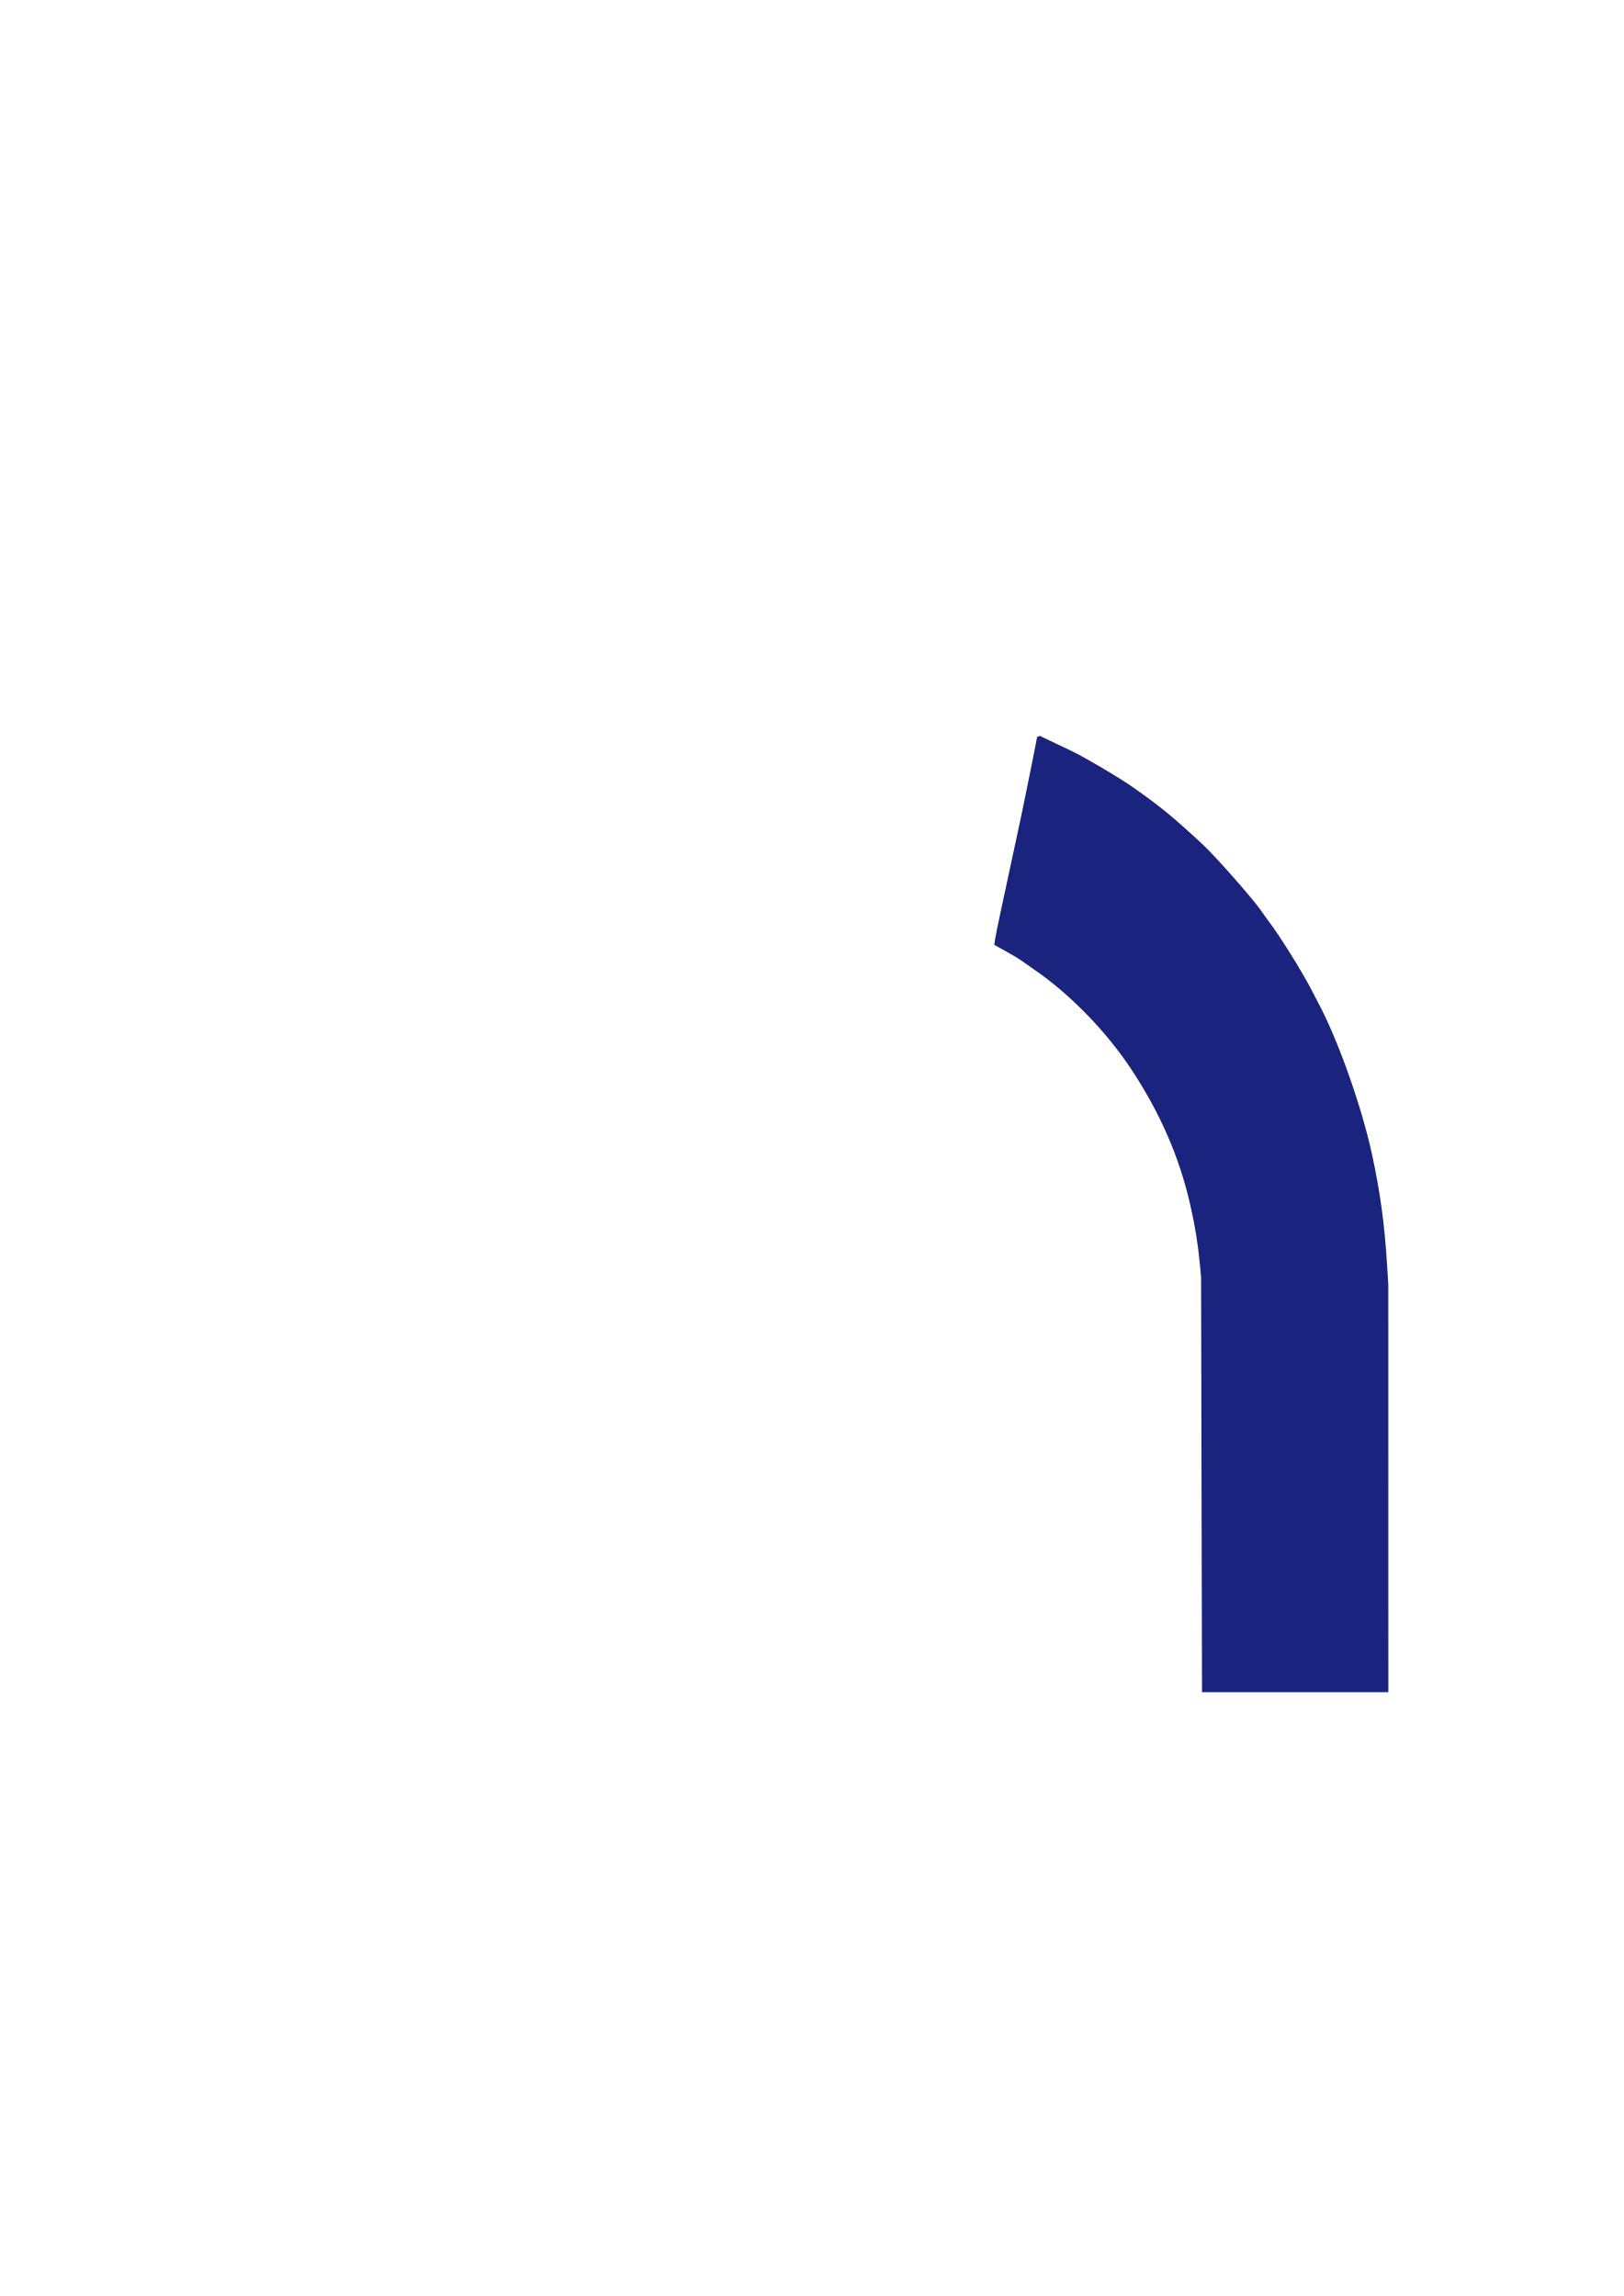
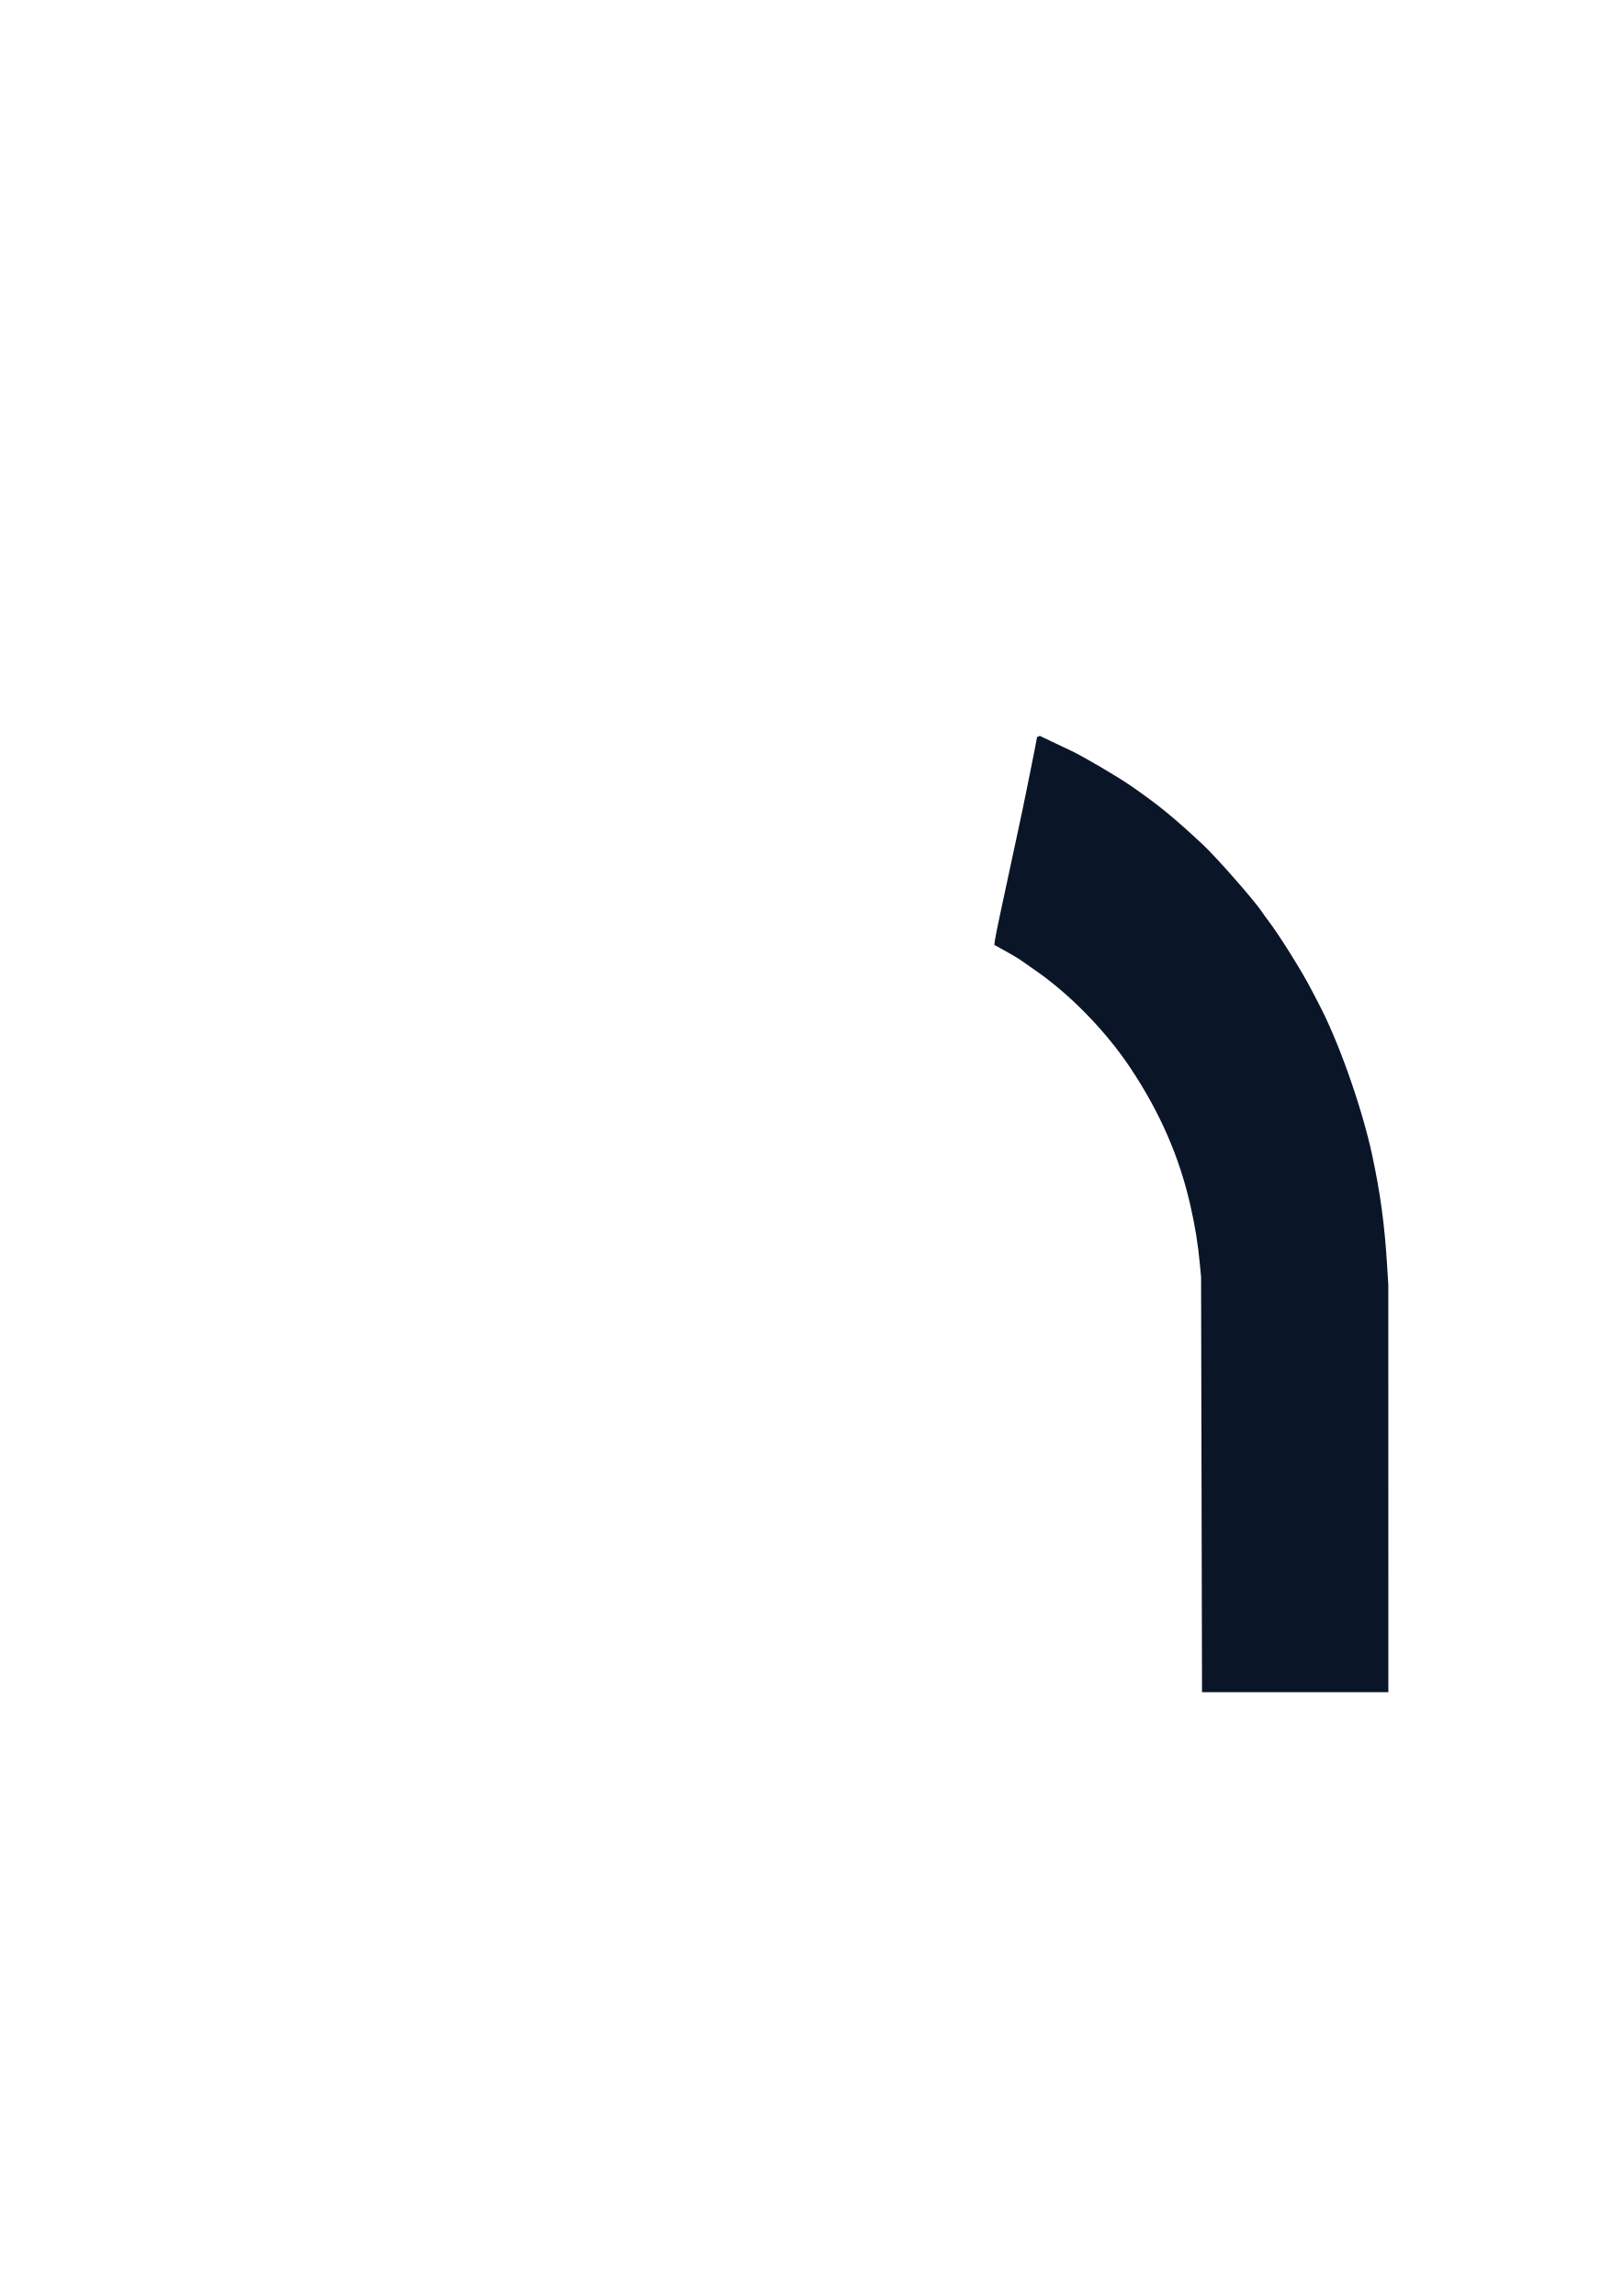
<svg xmlns="http://www.w3.org/2000/svg" viewBox="0 0 210 297">
-   <path fill="#1A237E" d="m 155.4,192.047 -0.06,-26.846 -0.159,-1.686 c -0.255,-2.694 -0.604,-4.855 -1.234,-7.628 -1.423,-6.266 -3.922,-11.989 -7.75,-17.743 -3.194,-4.801 -7.88,-9.596 -12.42,-12.71 -0.792,-0.543 -1.611,-1.116 -1.819,-1.272 -0.208,-0.156 -1.051,-0.656 -1.871,-1.109 l -1.492,-0.825 0.096,-0.681 c 0.053,-0.375 0.359,-1.895 0.679,-3.378 0.916,-4.238 1.819,-8.445 2.207,-10.283 0.196,-0.927 0.471,-2.217 0.613,-2.866 0.142,-0.649 0.382,-1.825 0.535,-2.613 0.153,-0.788 0.421,-2.116 0.597,-2.95 0.175,-0.834 0.428,-2.101 0.562,-2.815 l 0.243,-1.298 0.18,-0.077 0.18,-0.077 1.578,0.752 c 0.868,0.414 1.988,0.946 2.488,1.183 1.604,0.759 6.011,3.348 7.734,4.544 3.588,2.491 5.391,3.963 9.257,7.557 1.703,1.584 6.692,7.258 7.644,8.694 0.208,0.315 0.586,0.84 0.838,1.169 1.411,1.834 4.39,6.605 5.619,9 0.326,0.635 0.7,1.356 0.832,1.601 2.552,4.756 5.645,13.472 6.977,19.664 1.078,5.01 1.622,9.028 1.951,14.413 l 0.15,2.444 0.003,26.34 0.003,26.34 h -12.05 -12.05 l -0.06,-26.846 z" />
+   <path fill="#0A1628" d="m 155.4,192.047 -0.06,-26.846 -0.159,-1.686 c -0.255,-2.694 -0.604,-4.855 -1.234,-7.628 -1.423,-6.266 -3.922,-11.989 -7.75,-17.743 -3.194,-4.801 -7.88,-9.596 -12.42,-12.71 -0.792,-0.543 -1.611,-1.116 -1.819,-1.272 -0.208,-0.156 -1.051,-0.656 -1.871,-1.109 l -1.492,-0.825 0.096,-0.681 c 0.053,-0.375 0.359,-1.895 0.679,-3.378 0.916,-4.238 1.819,-8.445 2.207,-10.283 0.196,-0.927 0.471,-2.217 0.613,-2.866 0.142,-0.649 0.382,-1.825 0.535,-2.613 0.153,-0.788 0.421,-2.116 0.597,-2.95 0.175,-0.834 0.428,-2.101 0.562,-2.815 l 0.243,-1.298 0.18,-0.077 0.18,-0.077 1.578,0.752 c 0.868,0.414 1.988,0.946 2.488,1.183 1.604,0.759 6.011,3.348 7.734,4.544 3.588,2.491 5.391,3.963 9.257,7.557 1.703,1.584 6.692,7.258 7.644,8.694 0.208,0.315 0.586,0.84 0.838,1.169 1.411,1.834 4.39,6.605 5.619,9 0.326,0.635 0.7,1.356 0.832,1.601 2.552,4.756 5.645,13.472 6.977,19.664 1.078,5.01 1.622,9.028 1.951,14.413 l 0.15,2.444 0.003,26.34 0.003,26.34 h -12.05 -12.05 l -0.06,-26.846 z" />
</svg>
